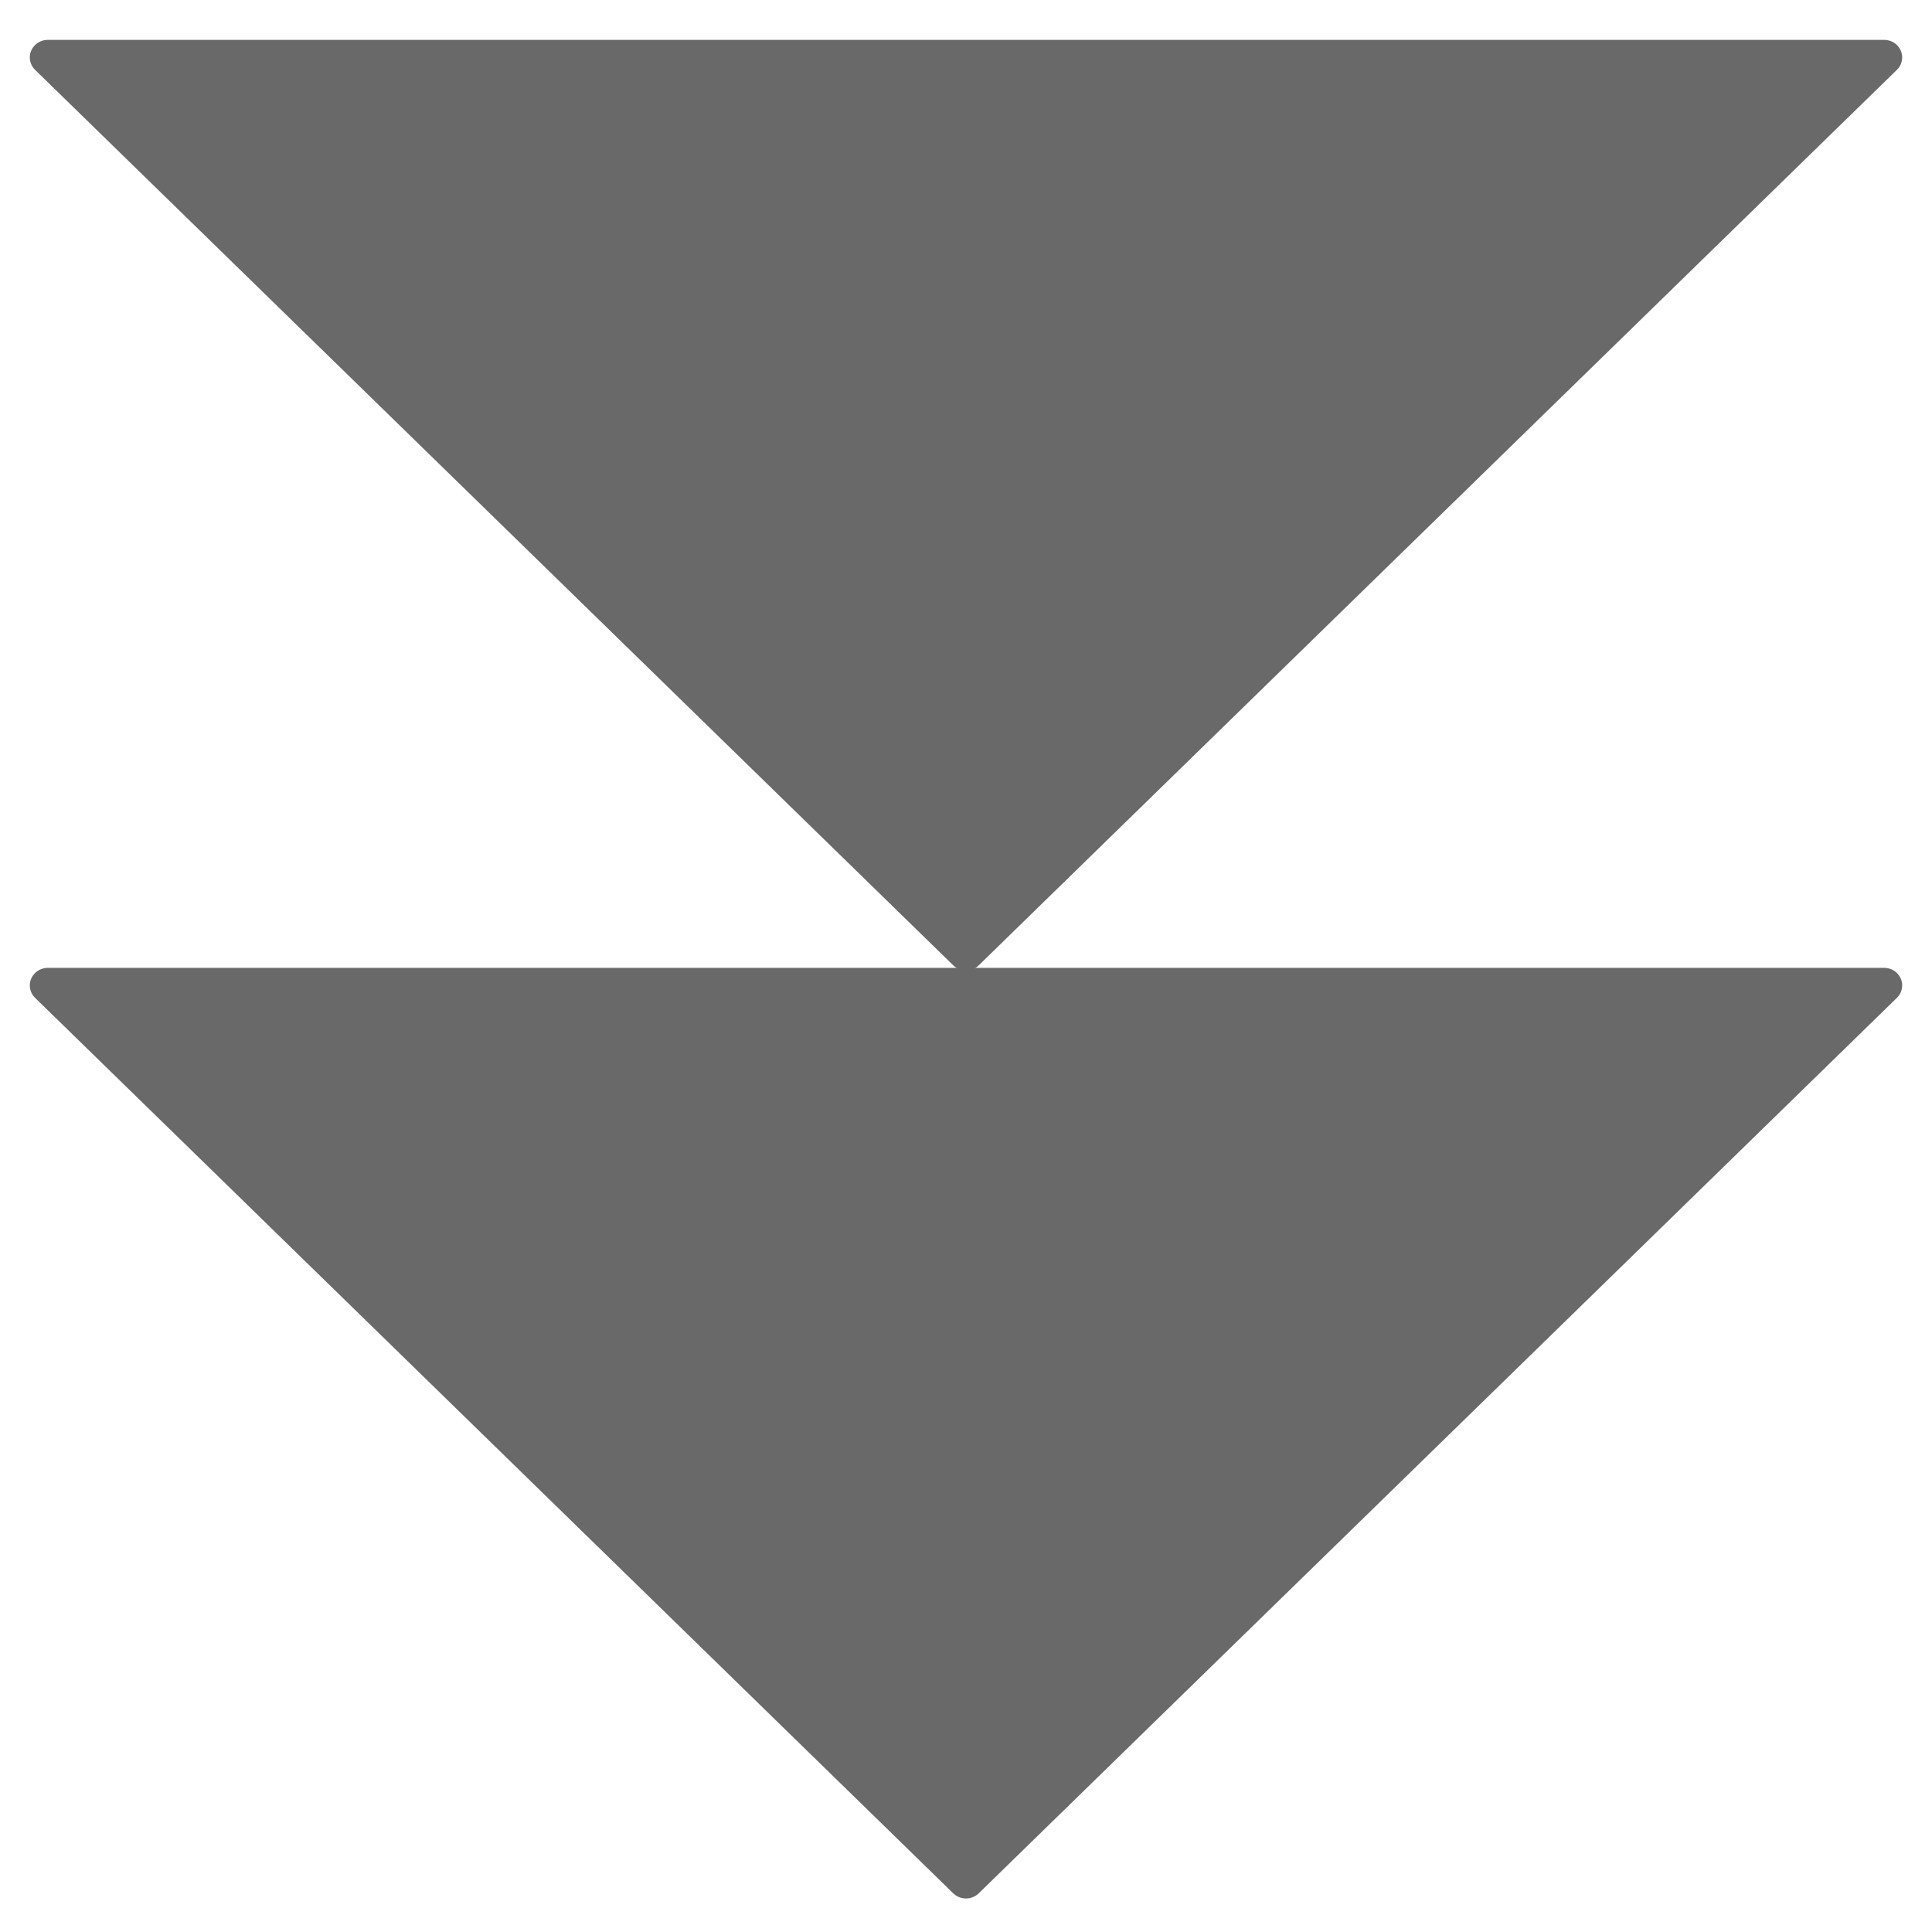
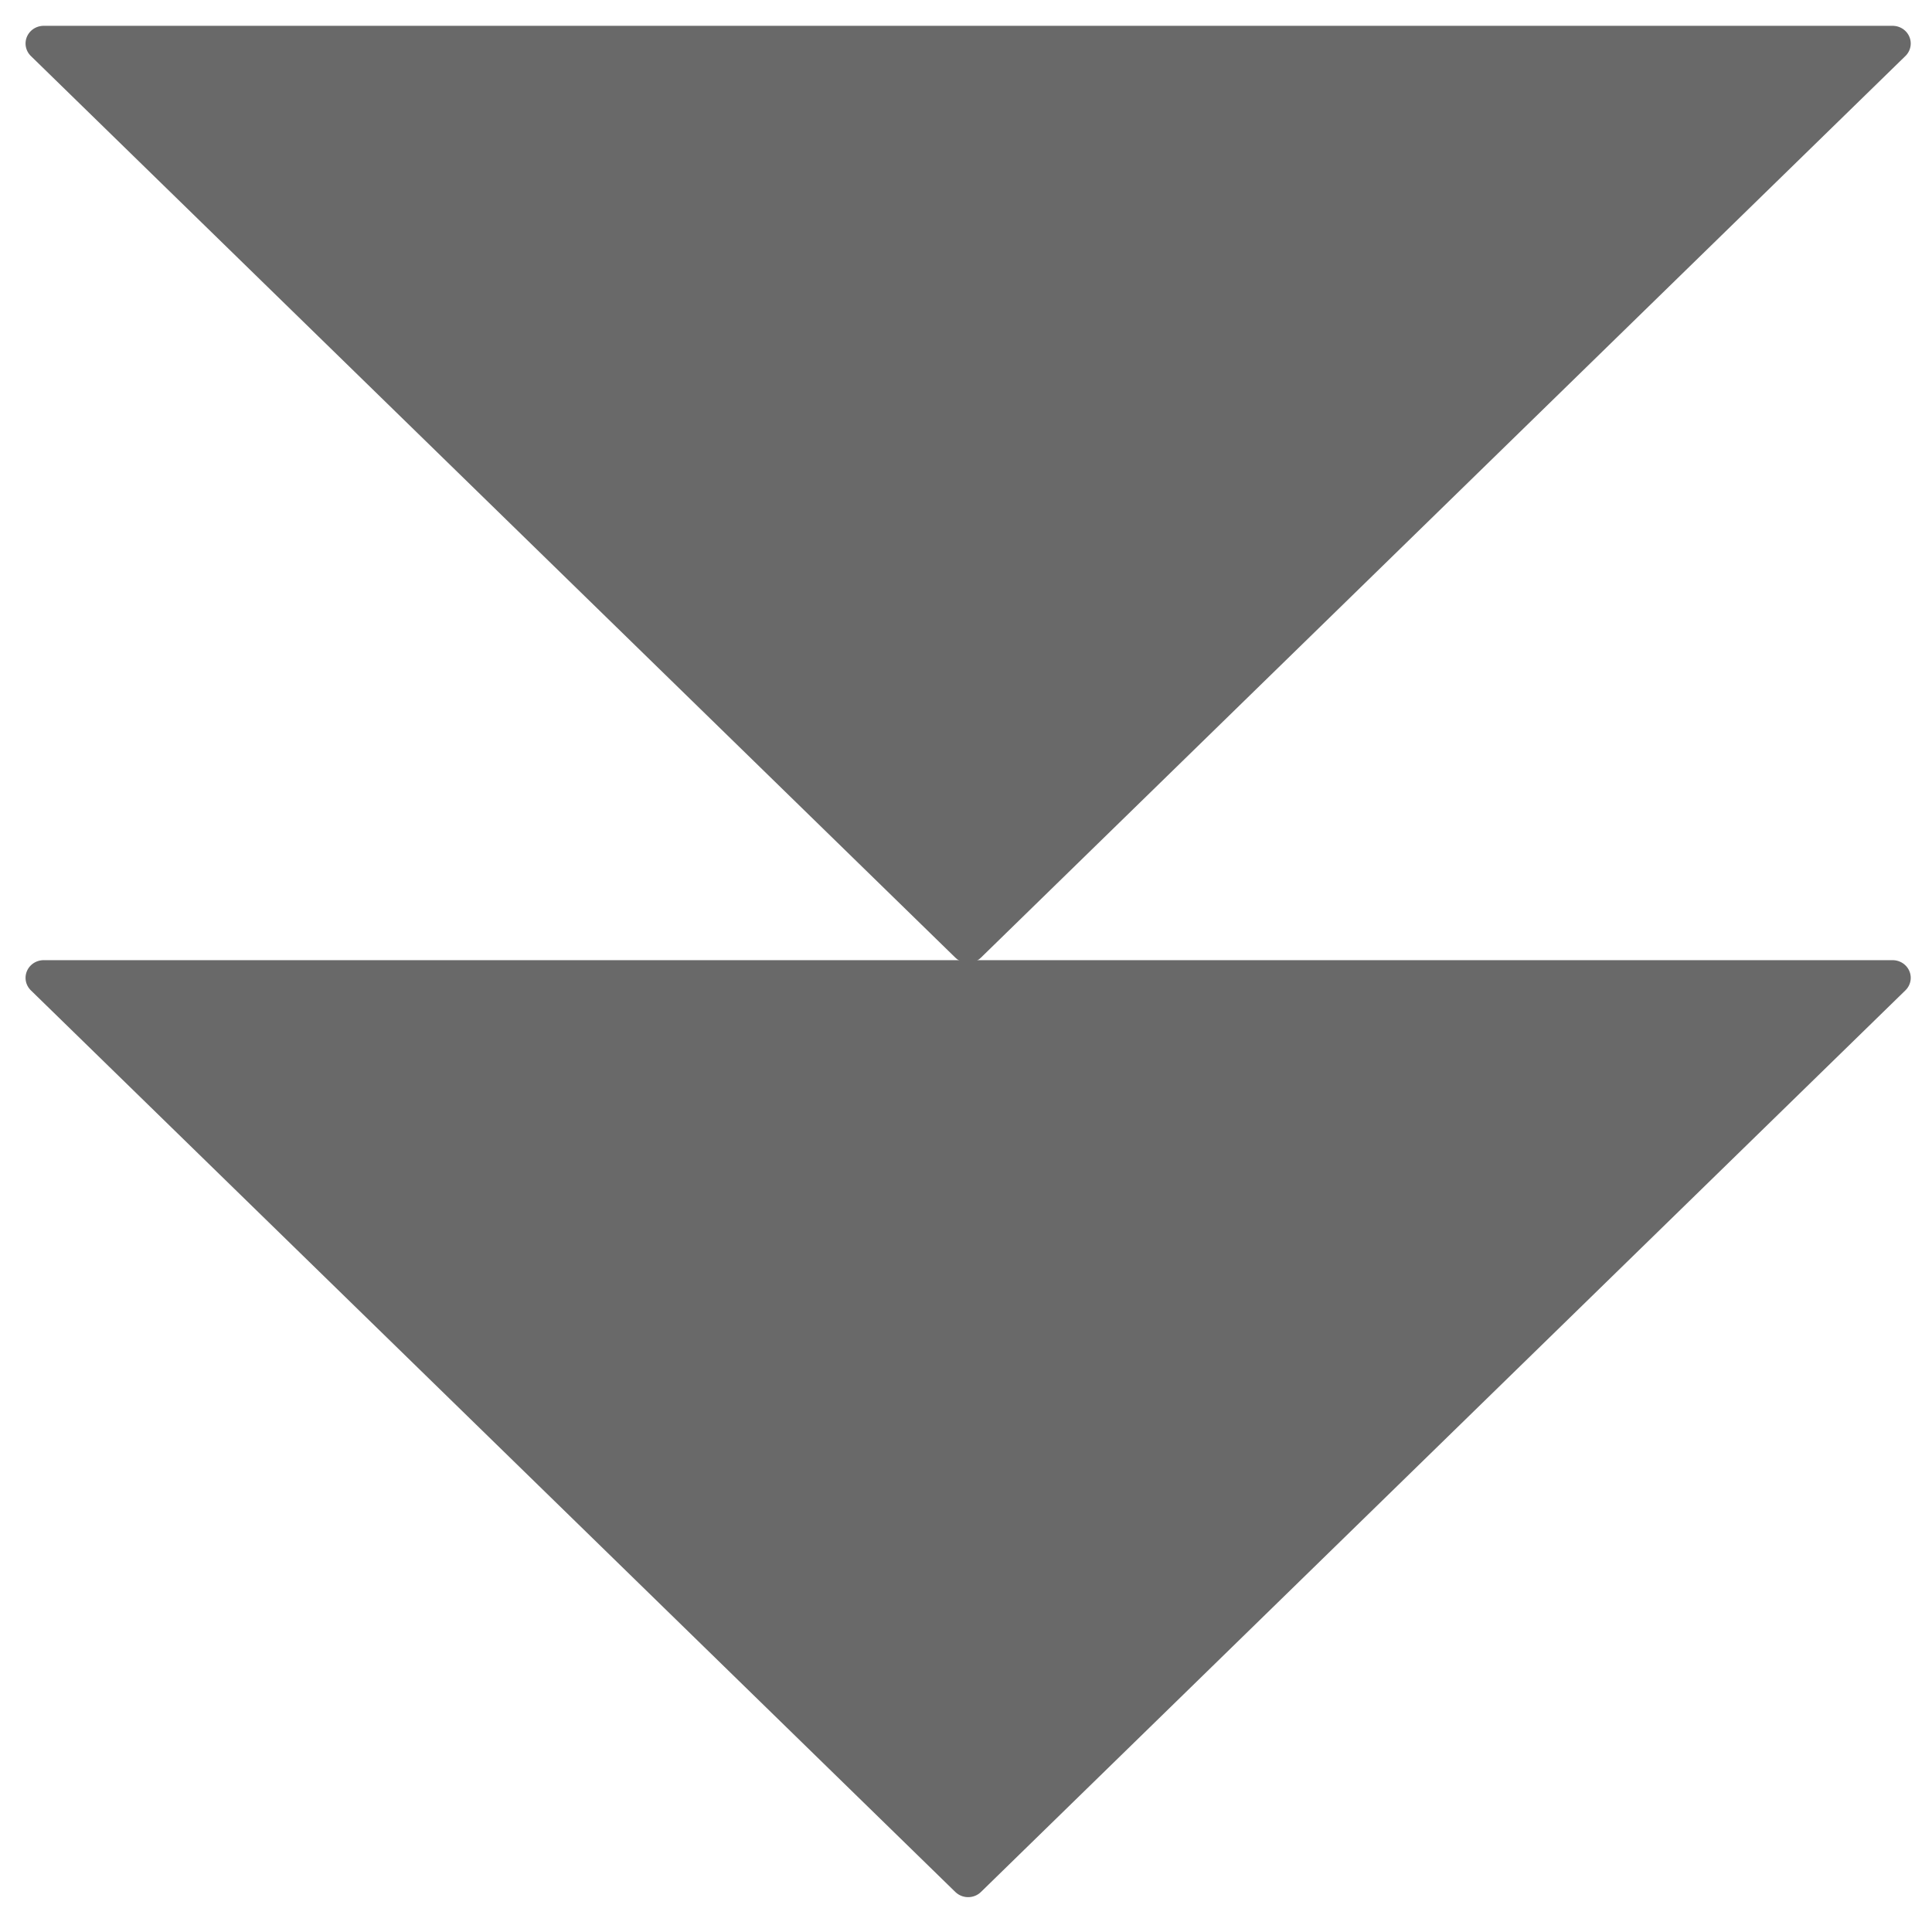
- <svg xmlns="http://www.w3.org/2000/svg" width="200" height="200">
-   <g class="layer" id="imagebot_1">
-     <g id="imagebot_6" transform="matrix(-0.745487 0 0 0.727071 427.673 79.987)">
-       <g id="imagebot_7">
-         <polygon fill="#696969" id="imagebot_8" points="312.043,30.291 439.543,157.791 567.043,30.291 " stroke="#696969" stroke-linecap="round" stroke-linejoin="round" stroke-width="5" />
+ <svg xmlns="http://www.w3.org/2000/svg" width="19" height="19">
+   <g id="imagebot_2" class="layer">
+     <g transform="translate(0.0858993 0) matrix(0.0956508 0 0 0.0956508 -0.129878 -0.140988)" class="layer" id="imagebot_9">
+       <g transform="matrix(-0.745487 0 0 0.727071 427.673 79.987)" id="imagebot_13">
+         <g id="imagebot_14">
+           <polygon stroke-width="5" stroke-linejoin="round" stroke-linecap="round" stroke="#696969" points="312.043,30.291 439.543,157.791 567.043,30.291 " id="imagebot_15" fill="#696969" />
+         </g>
      </g>
-     </g>
-     <g id="imagebot_3" transform="matrix(-0.745487 0 0 0.727071 427.673 -13.0781)">
-       <g id="imagebot_4">
-         <polygon fill="#696969" id="imagebot_5" points="312.043,26.165 439.543,153.665 567.043,26.165 " stroke="#696969" stroke-linecap="round" stroke-linejoin="round" stroke-width="5" />
+       <g transform="matrix(-0.745487 0 0 0.727071 427.673 -13.0781)" id="imagebot_10">
+         <g id="imagebot_11">
+           <polygon stroke-width="5" stroke-linejoin="round" stroke-linecap="round" stroke="#696969" points="312.043,26.165 439.543,153.665 567.043,26.165 " id="imagebot_12" fill="#696969" />
+         </g>
      </g>
    </g>
  </g>
</svg>
